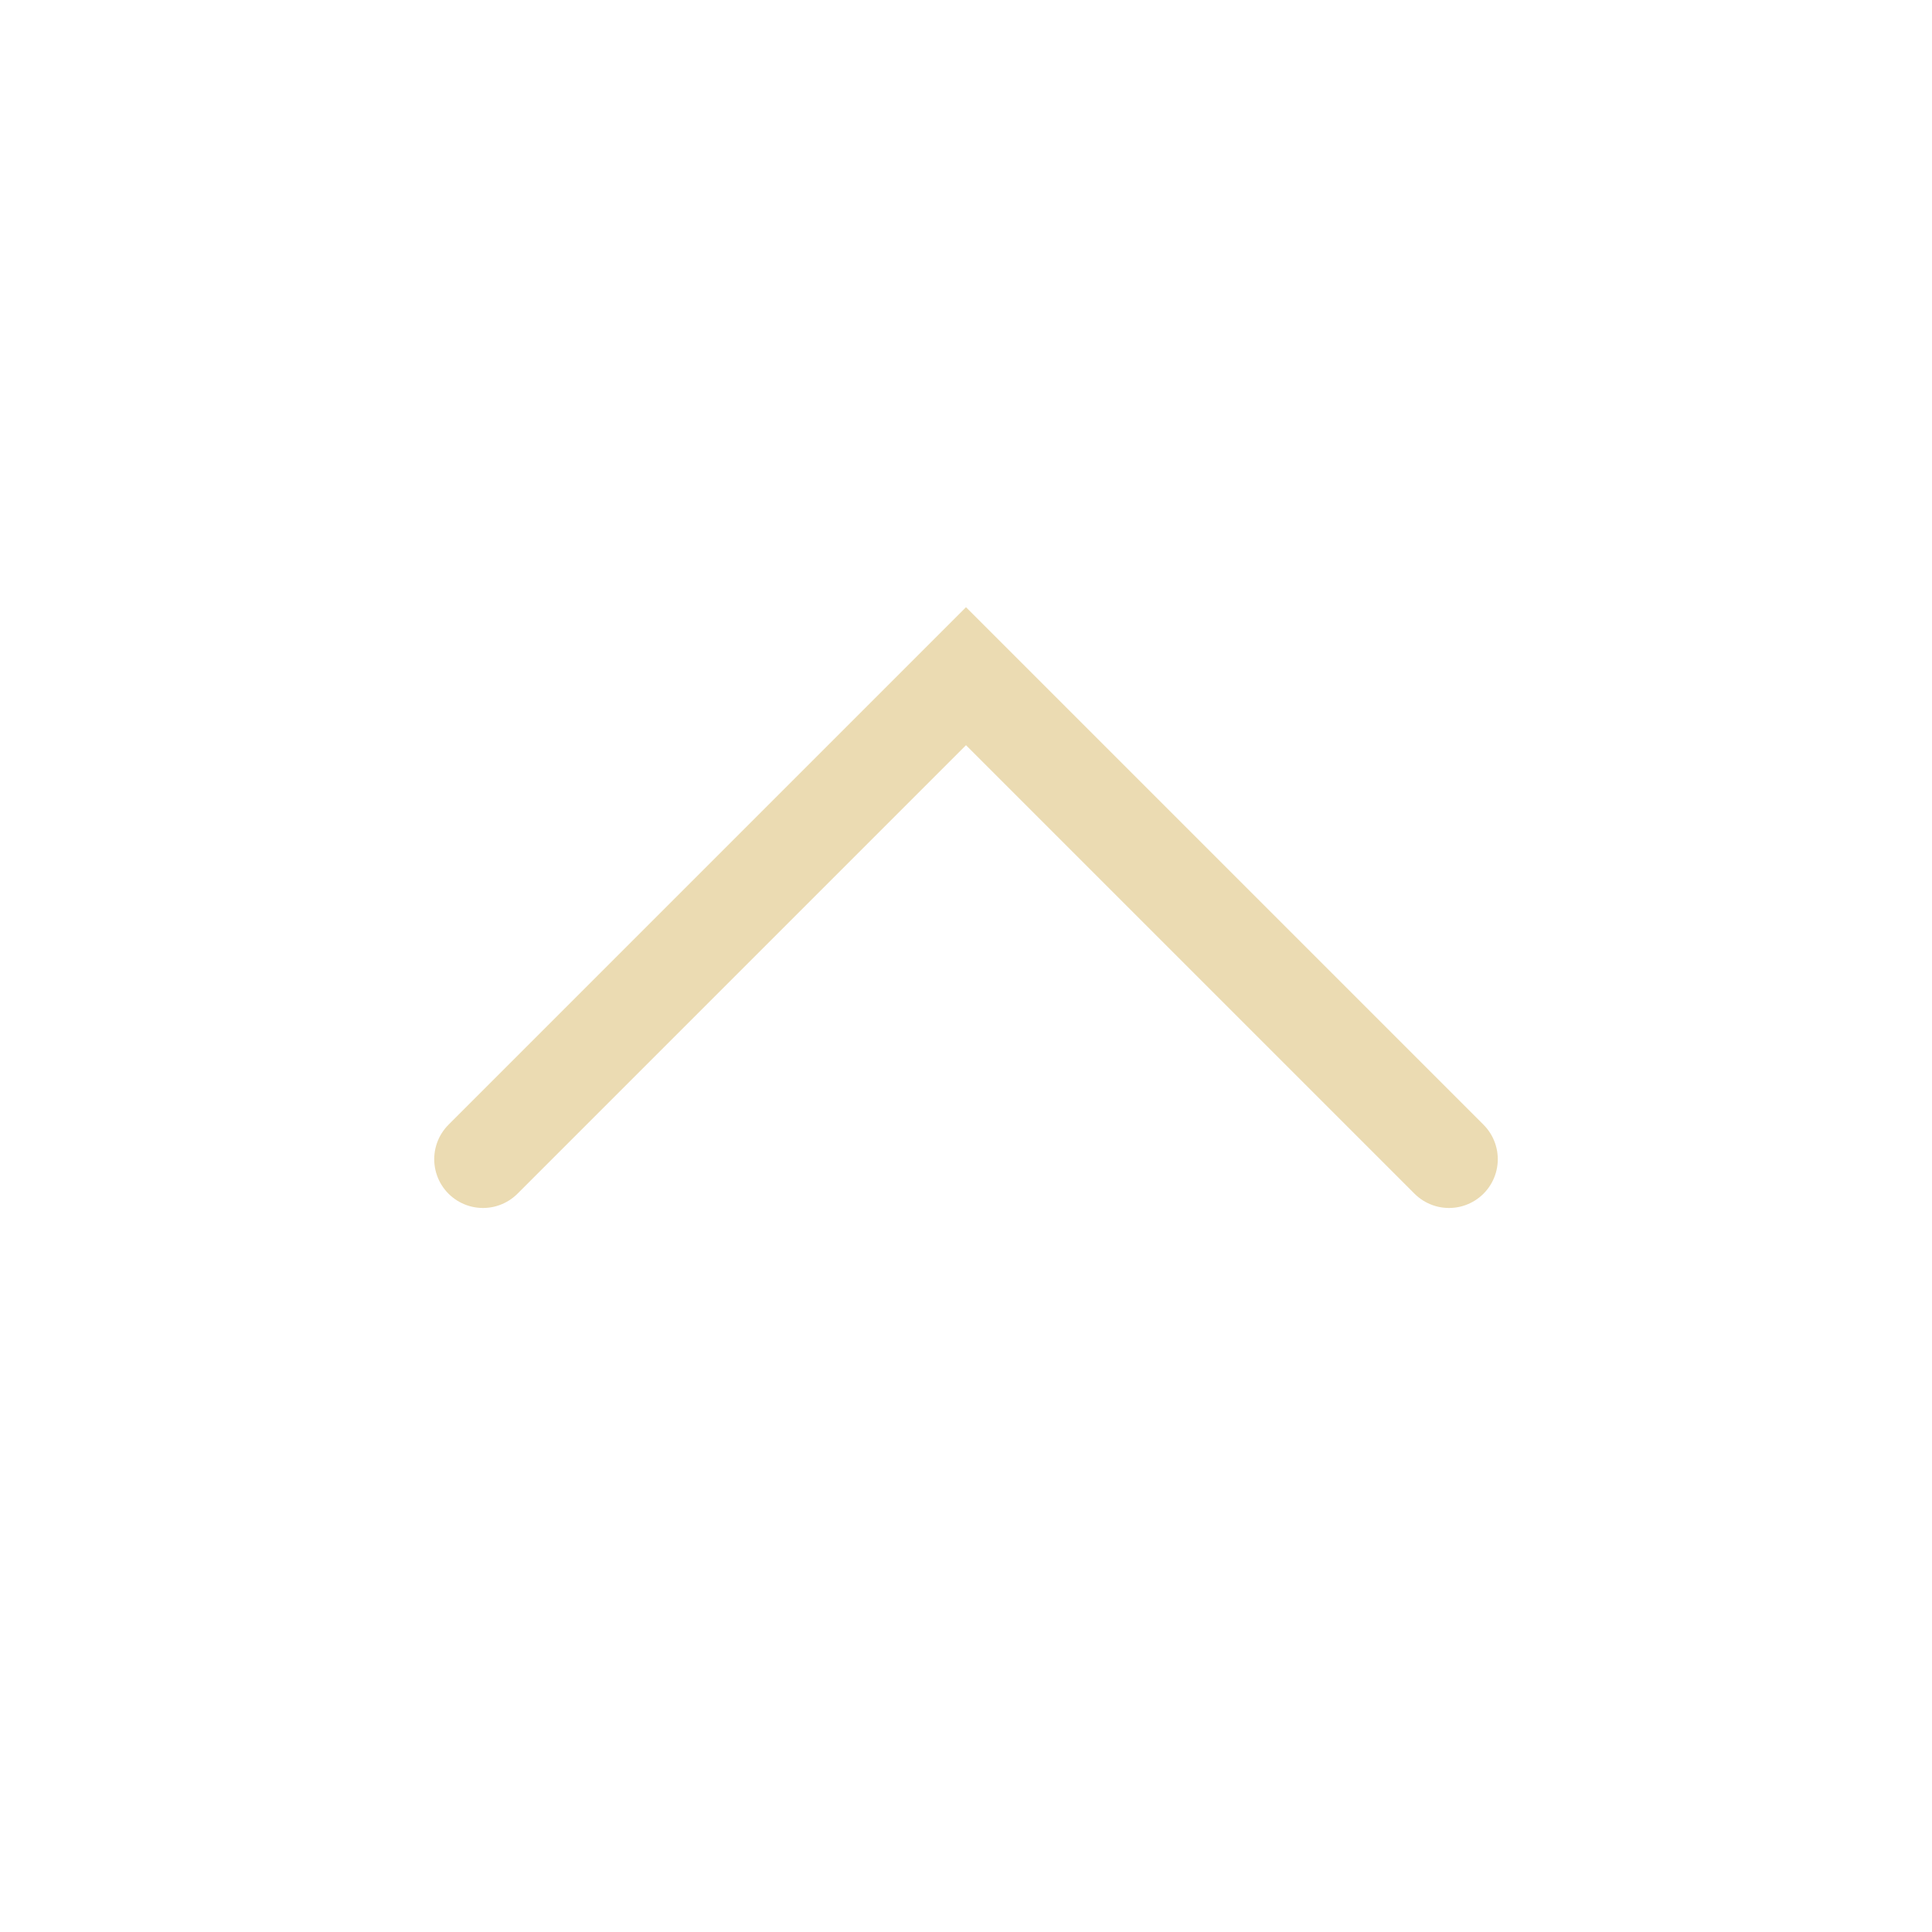
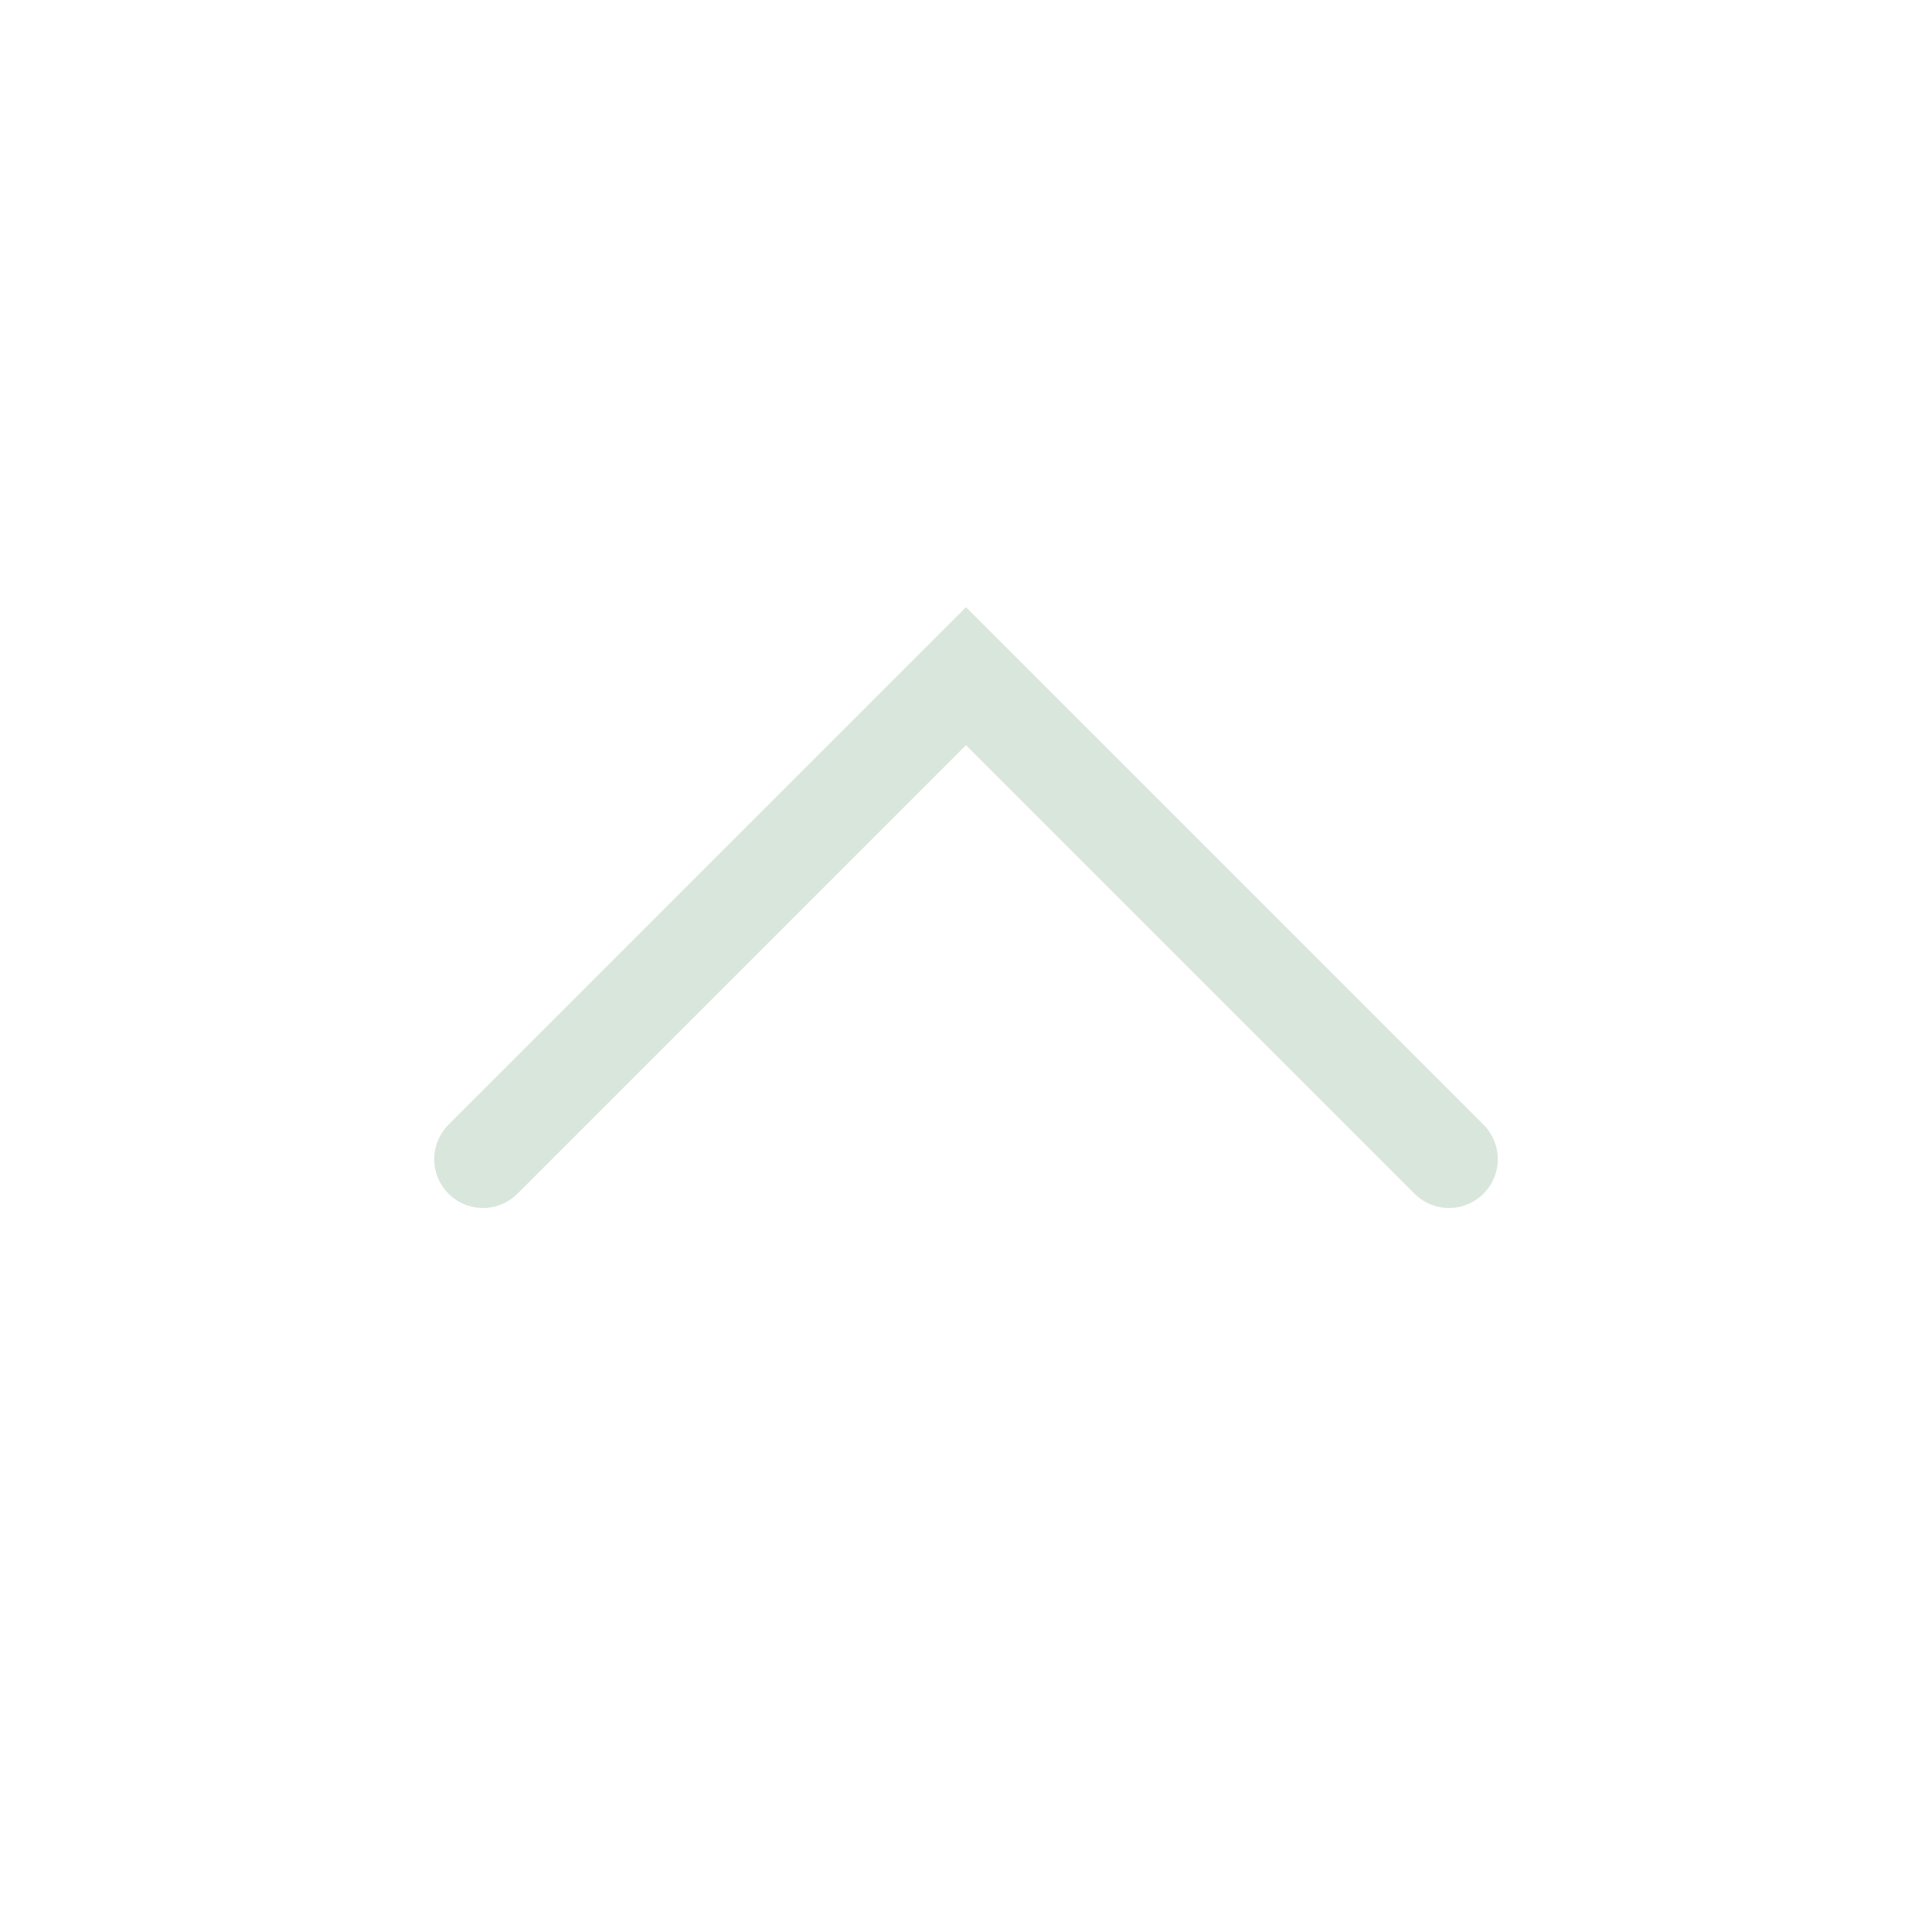
<svg xmlns="http://www.w3.org/2000/svg" viewBox="0 0 50 50" version="1.2" baseProfile="tiny">
  <defs>
</defs>
  <g fill="none" stroke="black" stroke-width="1" fill-rule="evenodd" stroke-linecap="square" stroke-linejoin="bevel">
-     <g fill="none" stroke="#ebdbb2" stroke-opacity="1" stroke-width="1.01" stroke-linecap="round" stroke-linejoin="miter" stroke-miterlimit="2" transform="matrix(2.5,0,0,2.5,2.5,2.5)" font-family="Iosevka Term Curly" font-size="12" font-weight="500" font-style="normal">
+     <g fill="none" stroke="#d9e6dc" stroke-opacity="1" stroke-width="1.01" stroke-linecap="round" stroke-linejoin="miter" stroke-miterlimit="2" transform="matrix(2.5,0,0,2.5,2.5,2.5)" font-family="Iosevka Term Curly" font-size="12" font-weight="500" font-style="normal">
      <polyline fill="none" vector-effect="none" points="4,11 9,6 14,11 " />
    </g>
    <g fill="none" stroke="#000000" stroke-opacity="1" stroke-width="1" stroke-linecap="square" stroke-linejoin="bevel" transform="matrix(1,0,0,1,0,0)" font-family="Iosevka Term Curly" font-size="12" font-weight="500" font-style="normal">
</g>
  </g>
</svg>
